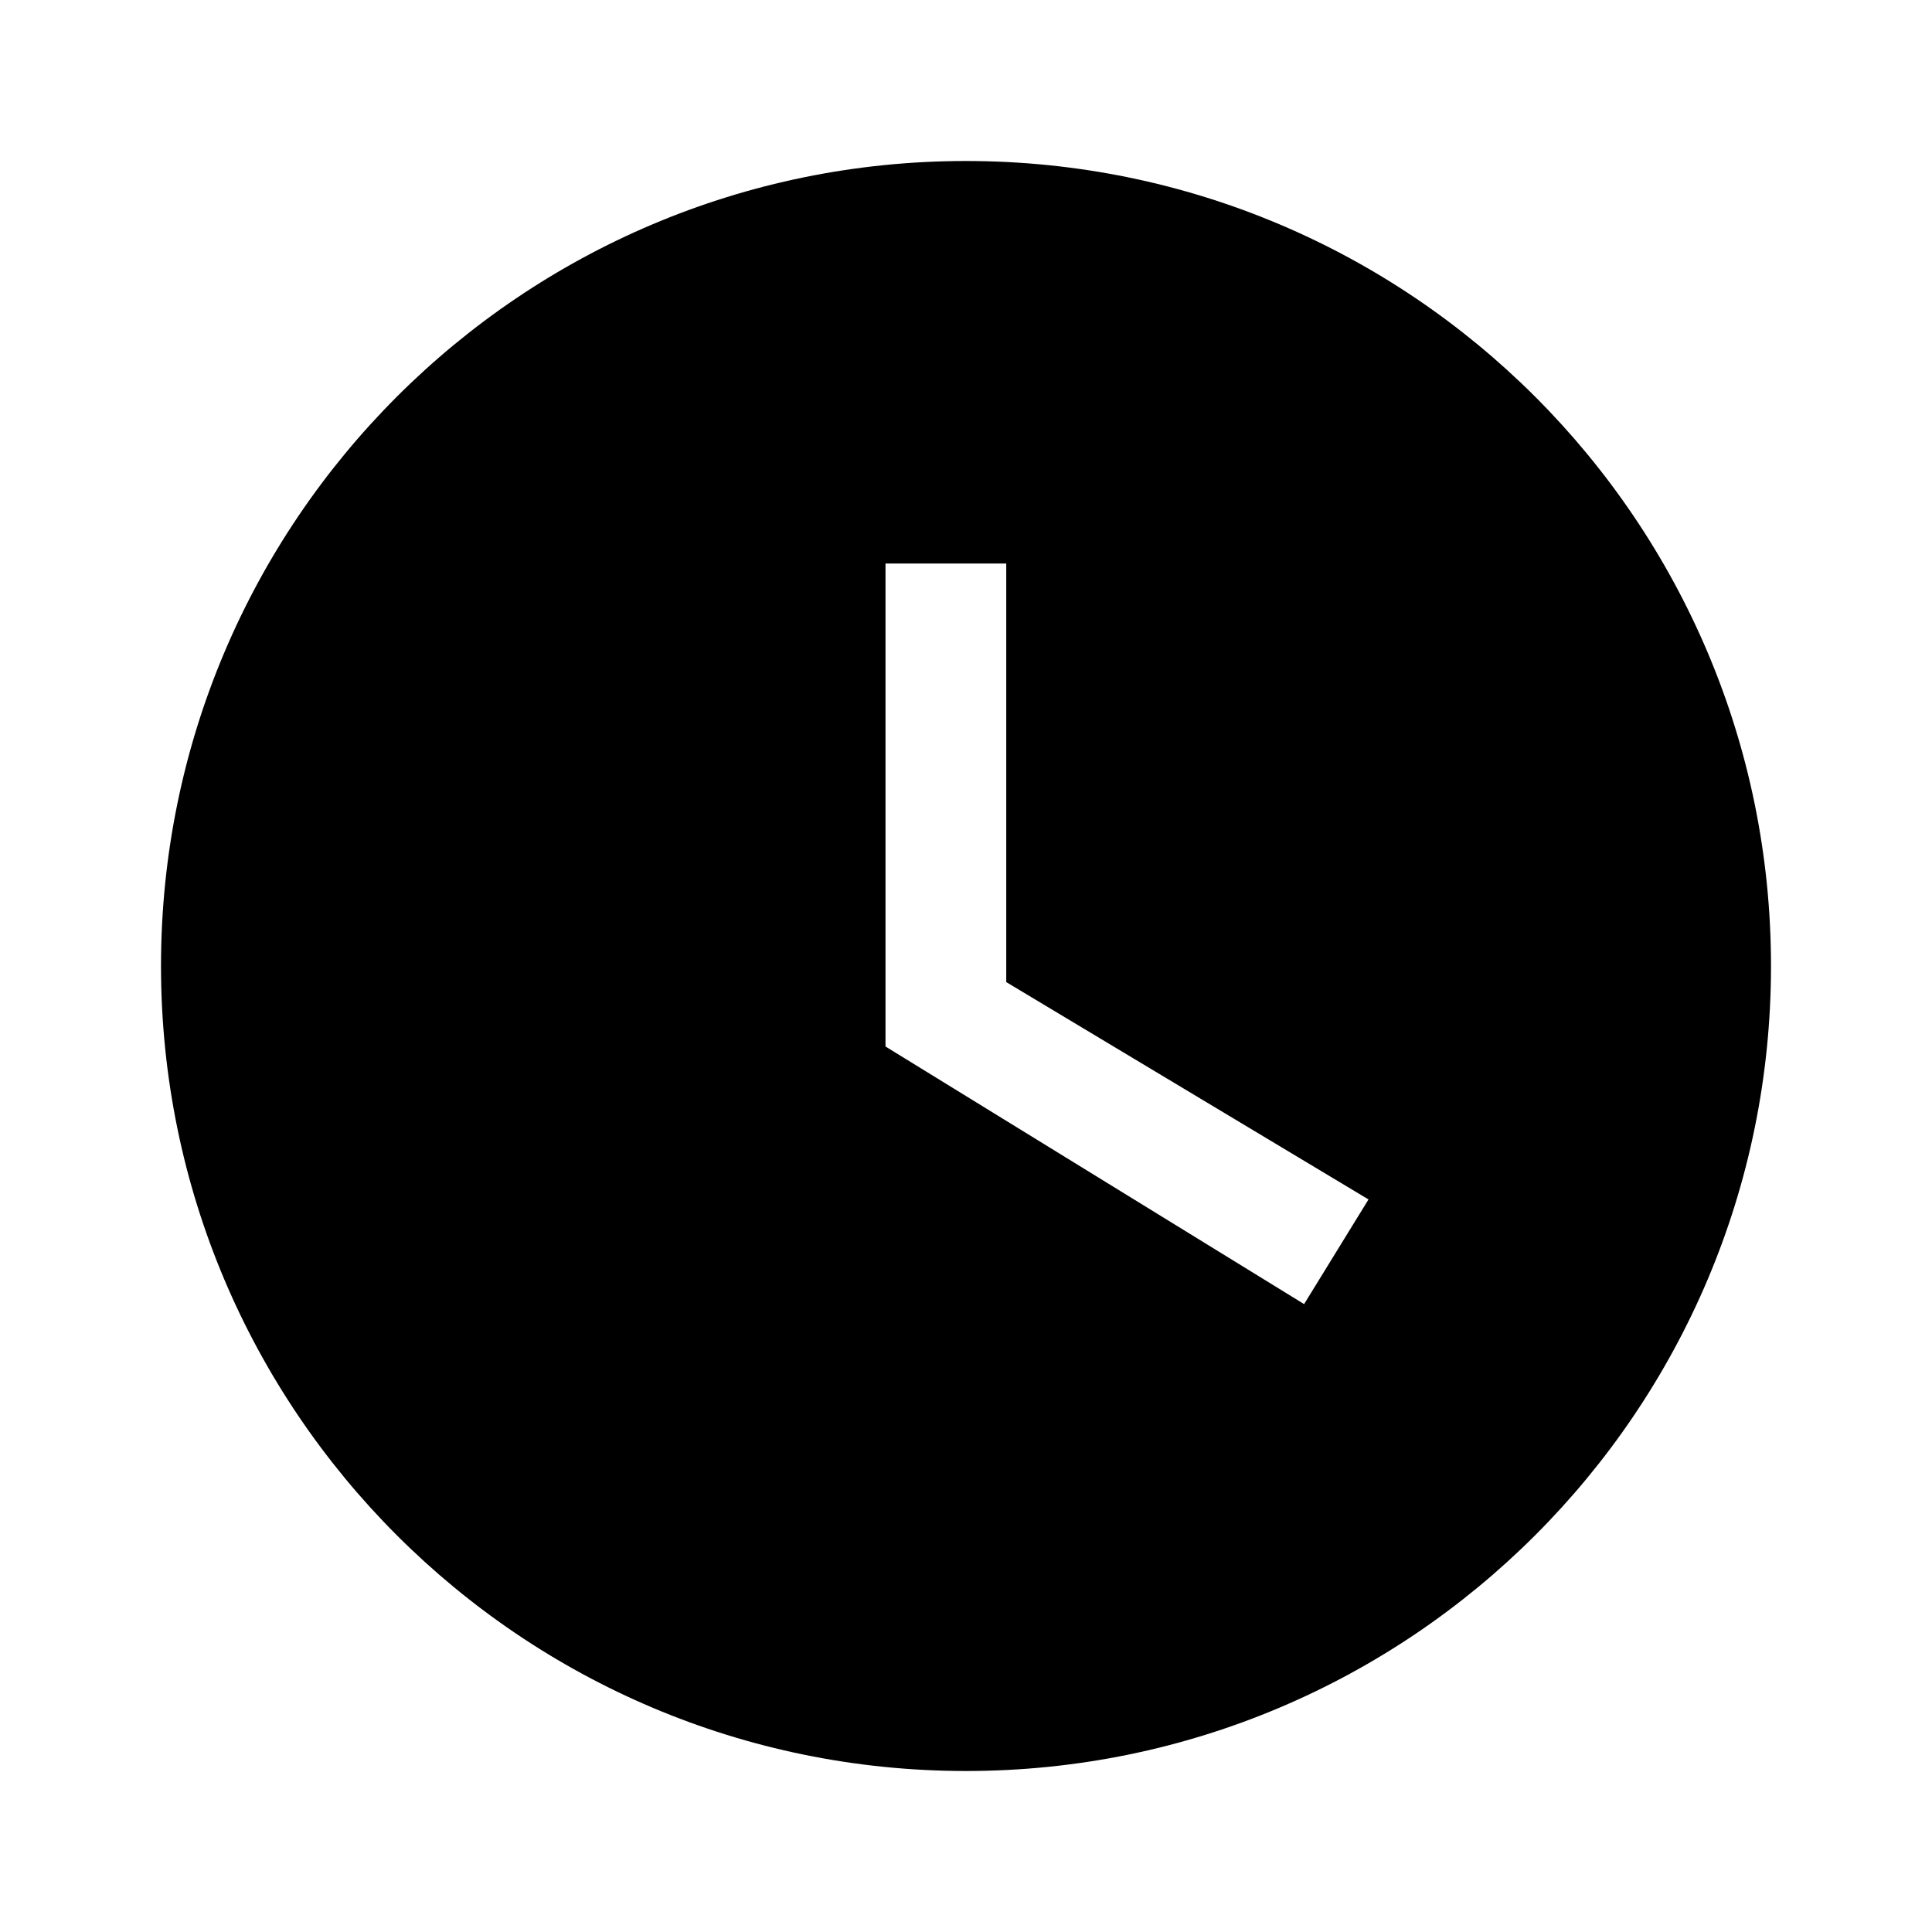
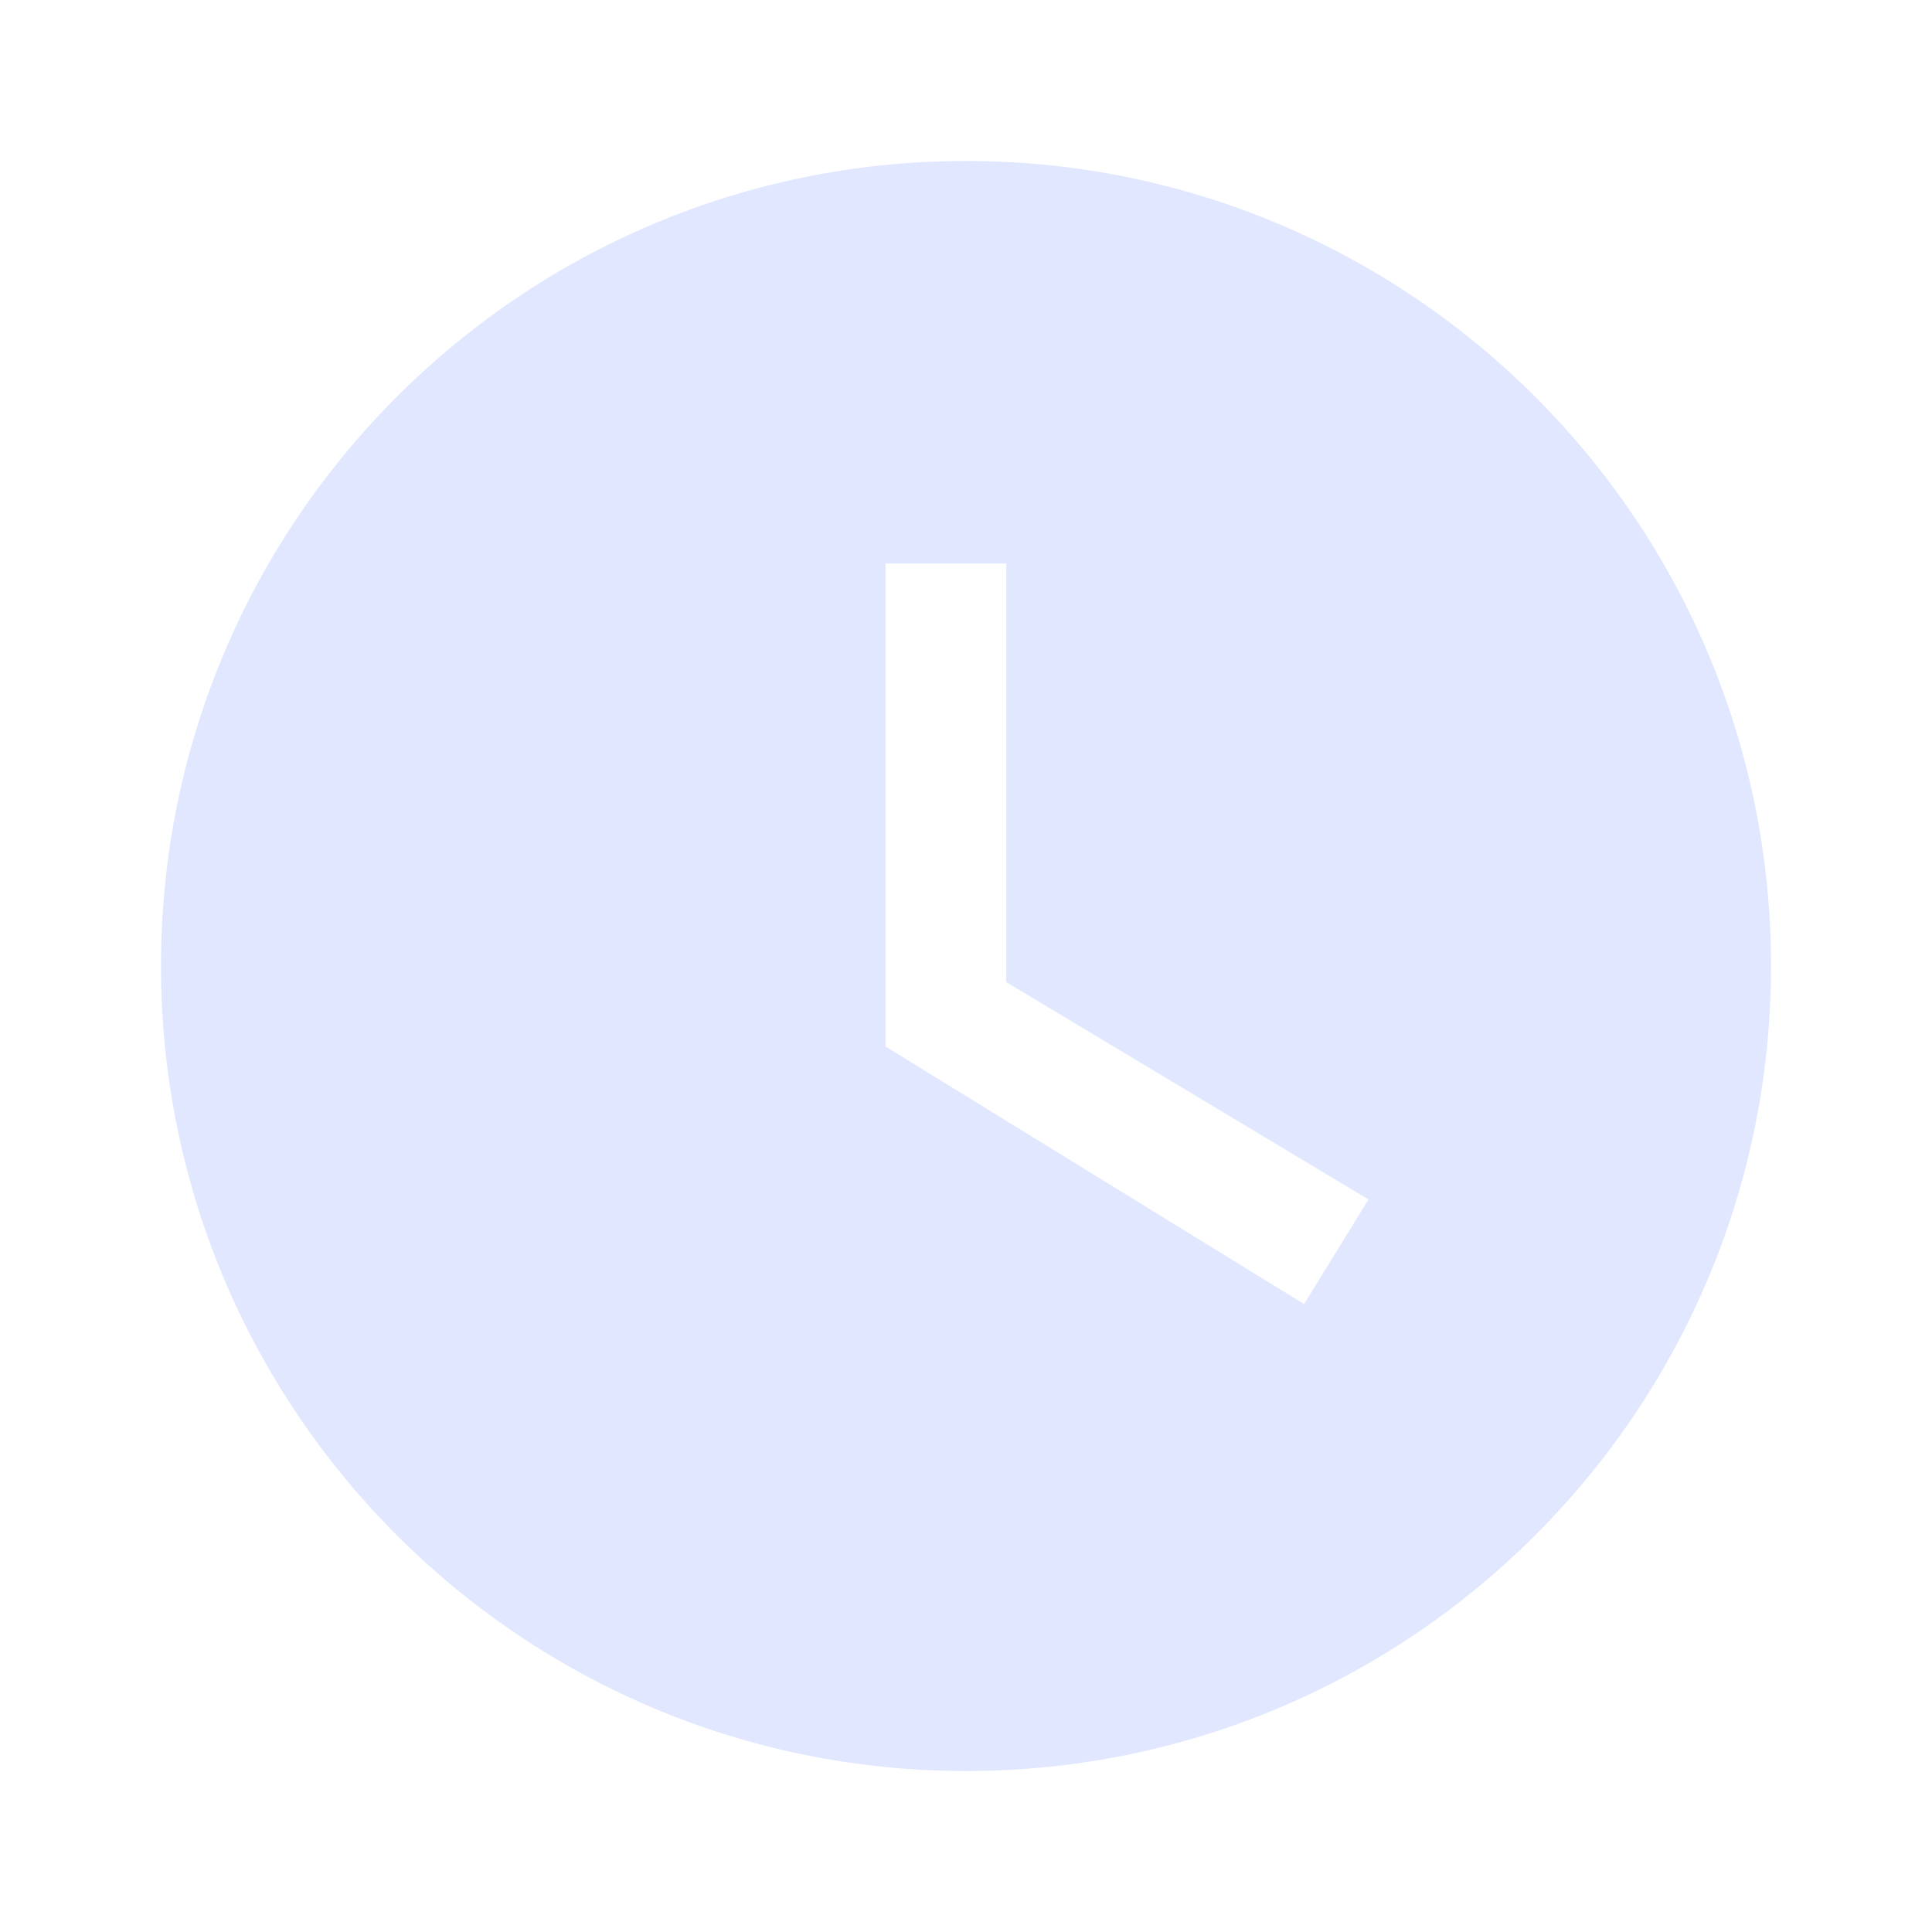
<svg xmlns="http://www.w3.org/2000/svg" version="1.1" width="24" height="24" viewBox="0 0 24 24">
-   <path d="M12,2A10,10 0 0,0 2,12A10,10 0 0,0 12,22A10,10 0 0,0 22,12A10,10 0 0,0 12,2M16.2,16.2L11,13V7H12.5V12.2L17,14.9L16.2,16.2Z" />
+   <path fill="#e0e7ff" d="M12,2A10,10 0 0,0 2,12A10,10 0 0,0 12,22A10,10 0 0,0 22,12A10,10 0 0,0 12,2M16.2,16.2L11,13V7H12.5V12.2L17,14.9L16.2,16.2Z" />
</svg>
